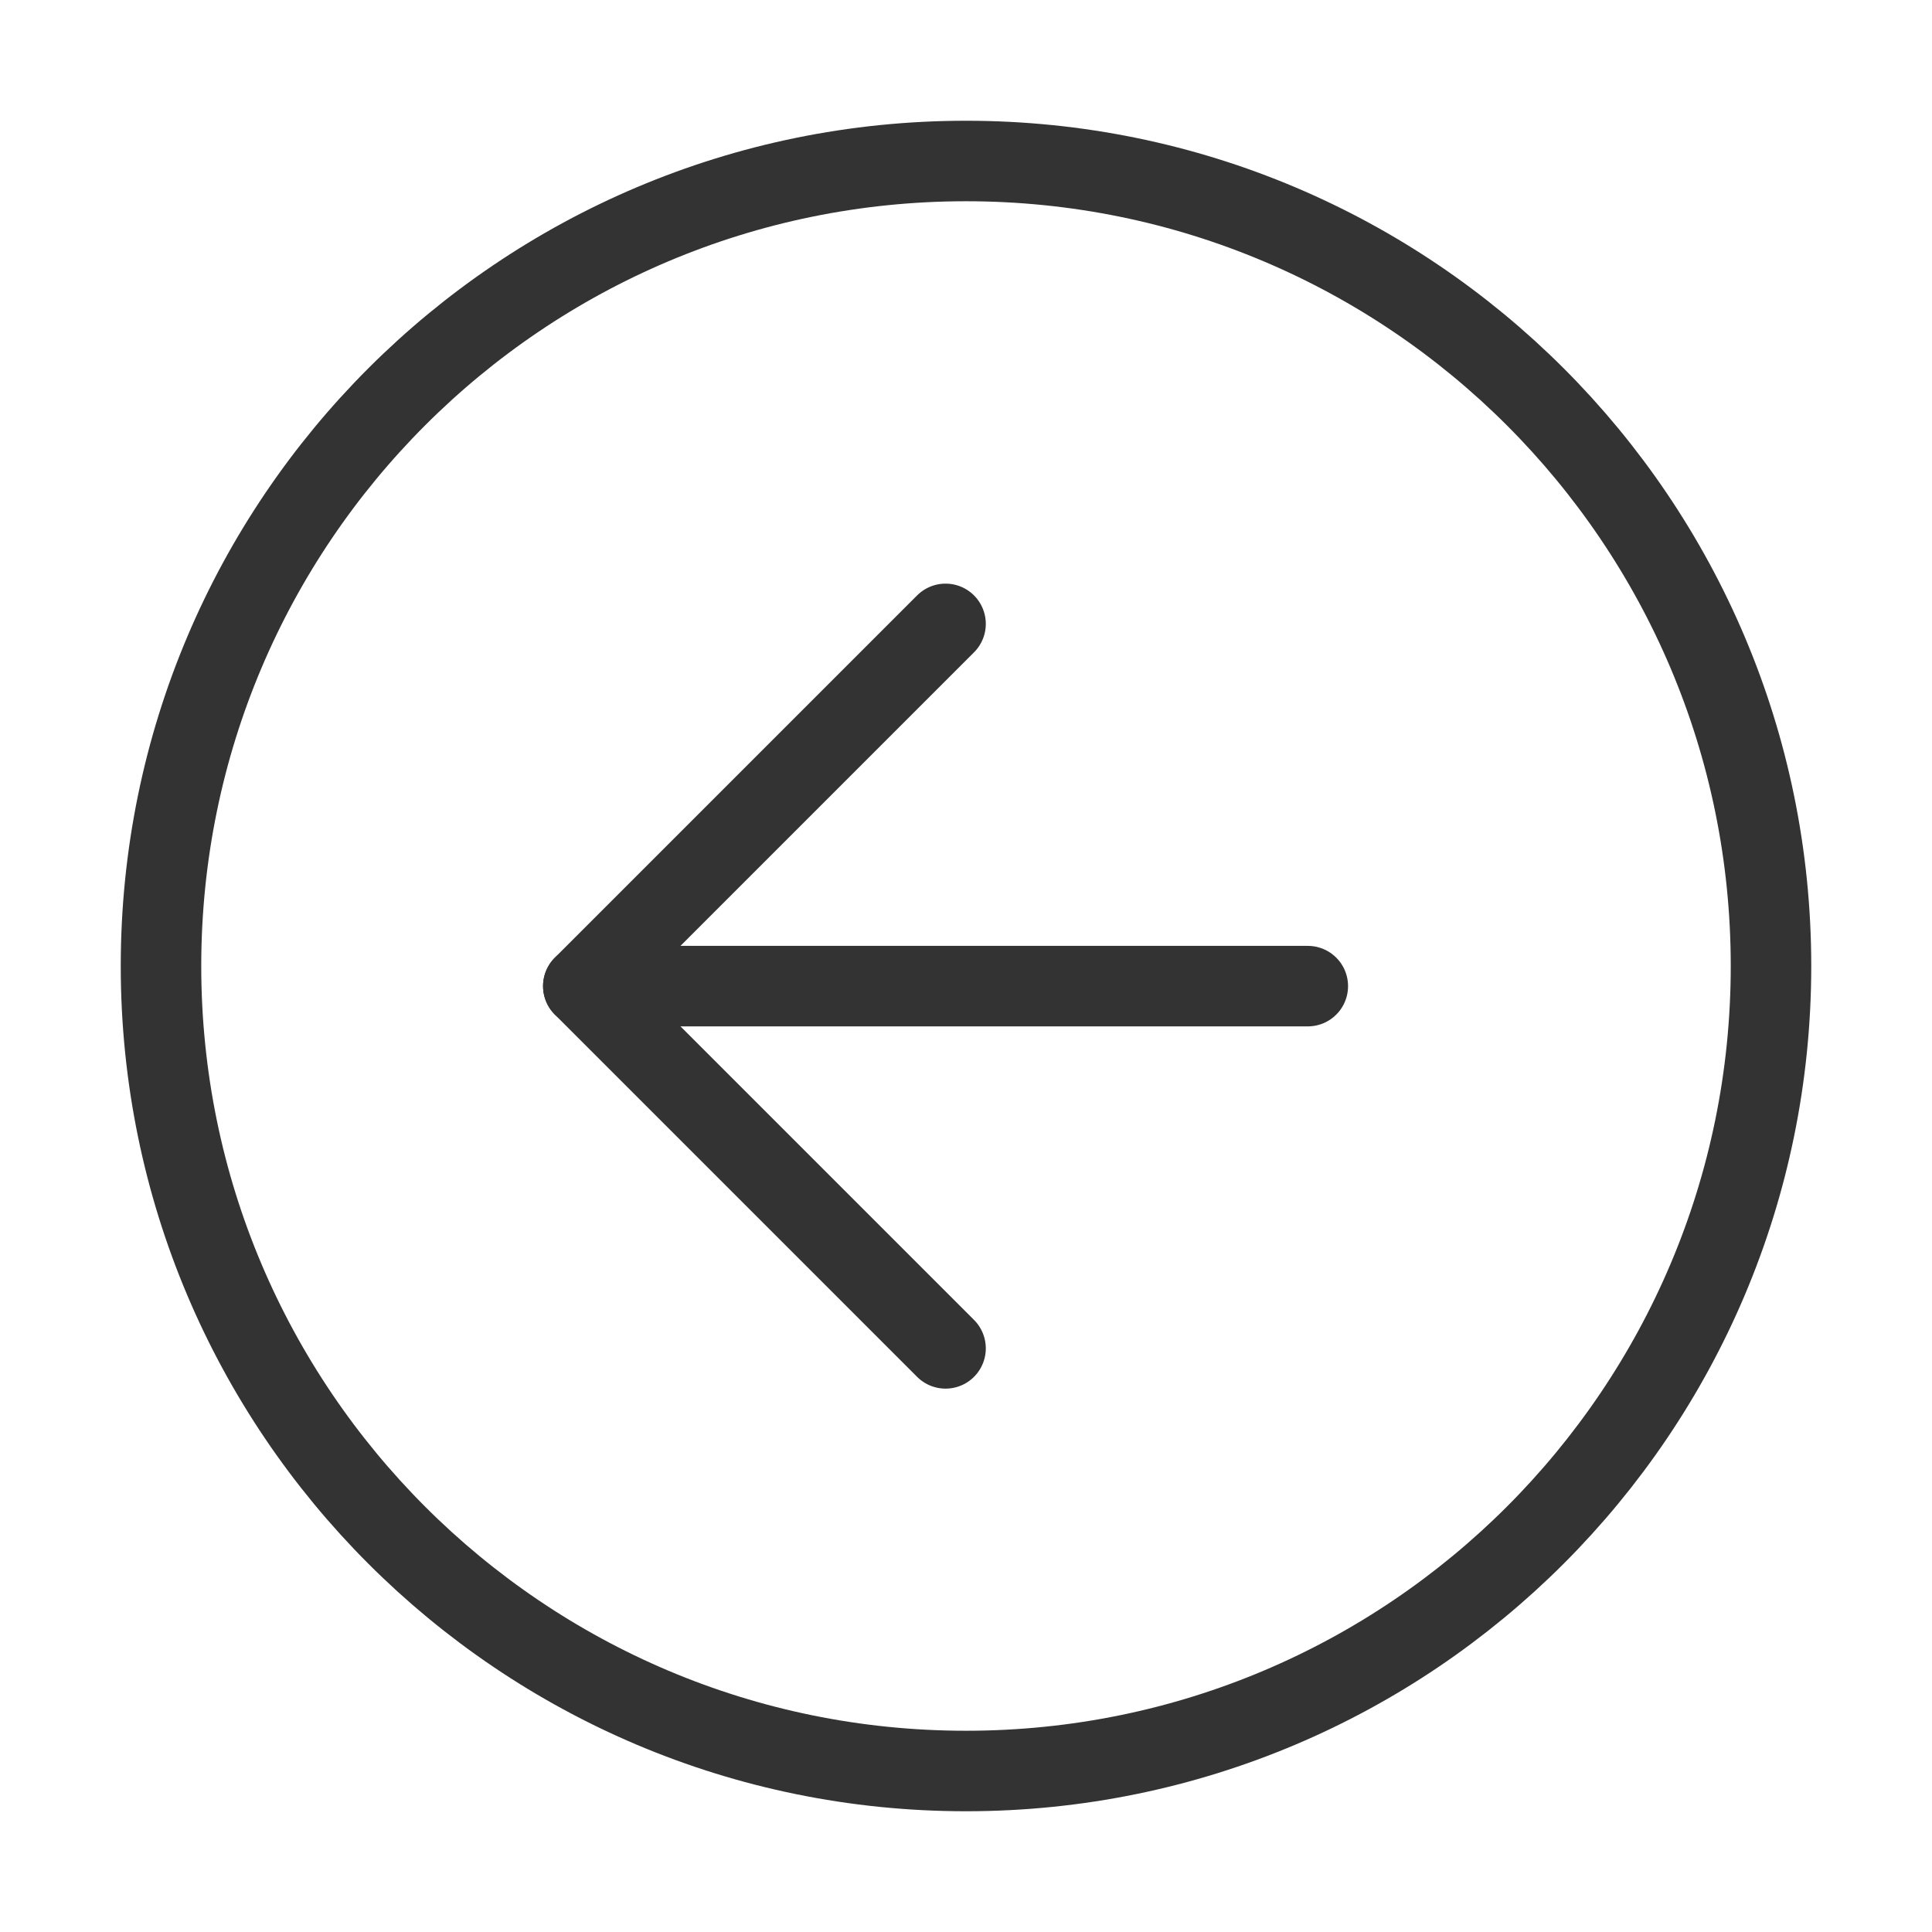
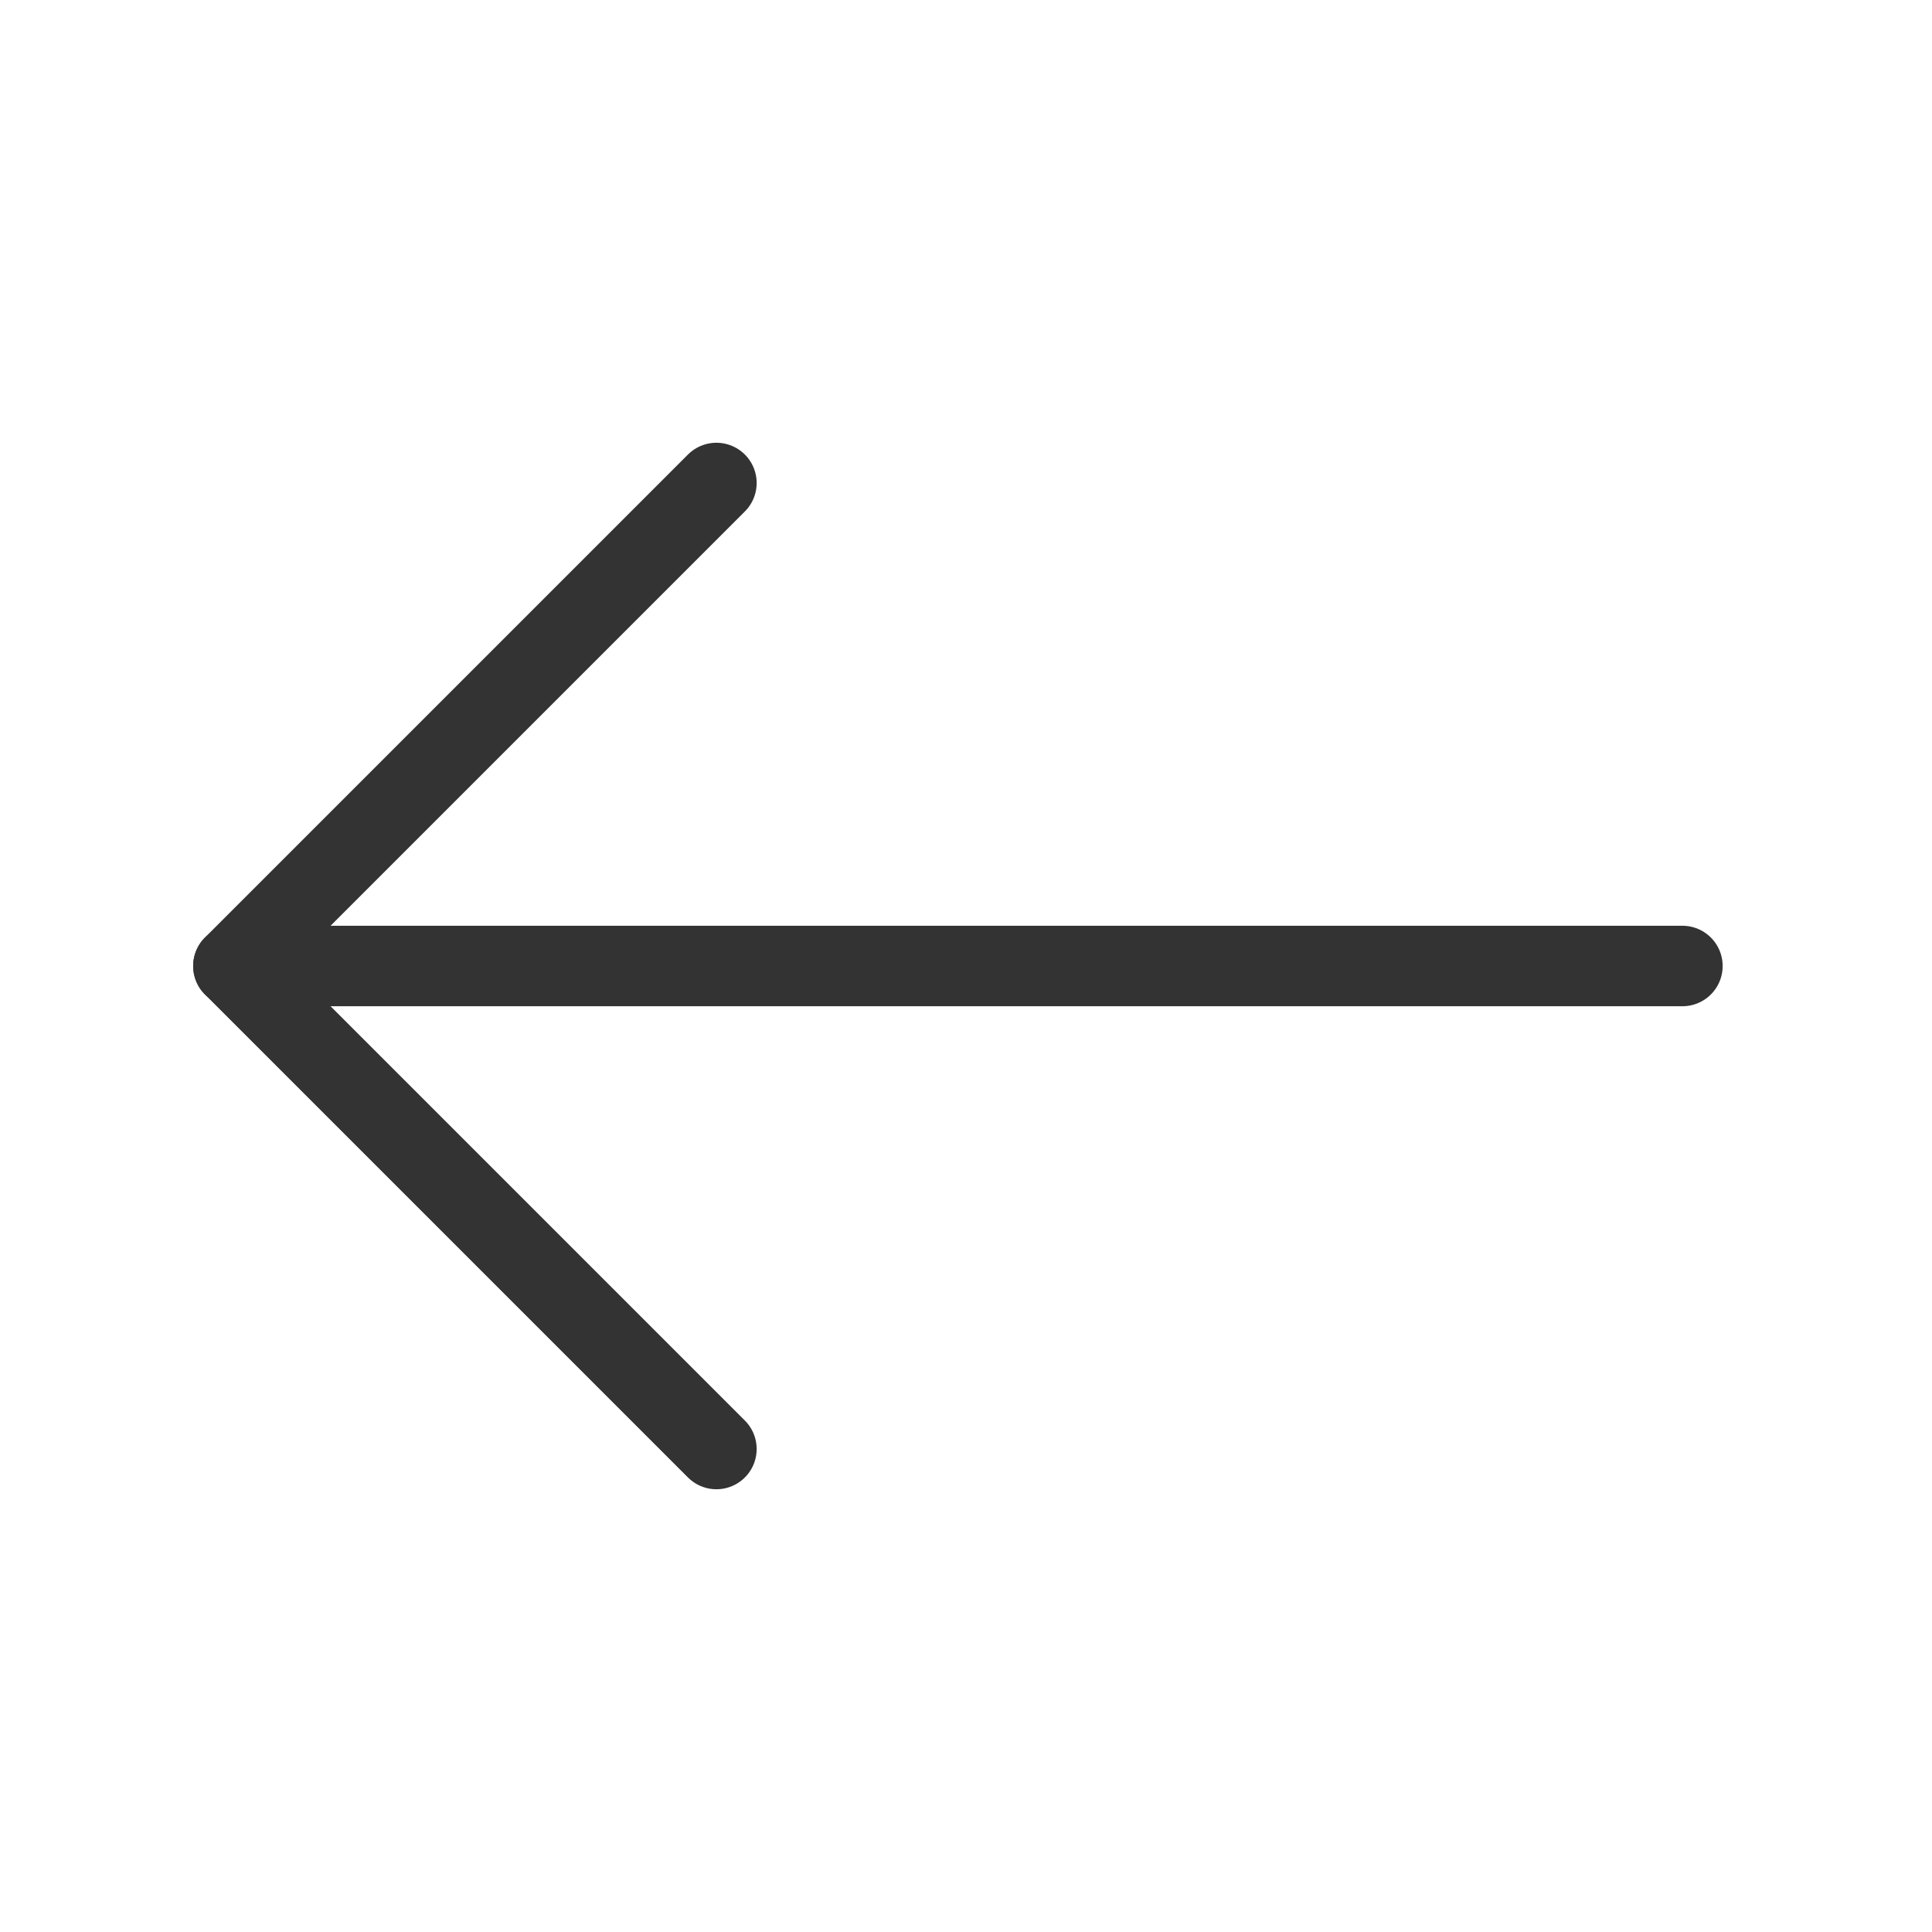
<svg xmlns="http://www.w3.org/2000/svg" width="48" height="48" viewBox="0 0 48 48" fill="none">
-   <path d="M24 44C35.046 44 44 35.046 44 24C44 12.954 35.046 4 24 4C12.954 4 4 12.954 4 24C4 35.046 12.954 44 24 44Z" fill="none" stroke="#333" stroke-width="2" stroke-linejoin="round" />
-   <path d="M32.492 24.5H14.492" stroke="#333" stroke-width="2" stroke-linecap="round" stroke-linejoin="round" />
-   <path d="M23.492 15.5L14.492 24.5L23.492 33.5" stroke="#333" stroke-width="2" stroke-linecap="round" stroke-linejoin="round" />
+   <path d="M5.799 24H41.799" stroke="#333" stroke-width="2" stroke-linecap="round" stroke-linejoin="round" />
+   <path d="M17.799 36L5.799 24L17.799 12" stroke="#333" stroke-width="2" stroke-linecap="round" stroke-linejoin="round" />
</svg>
